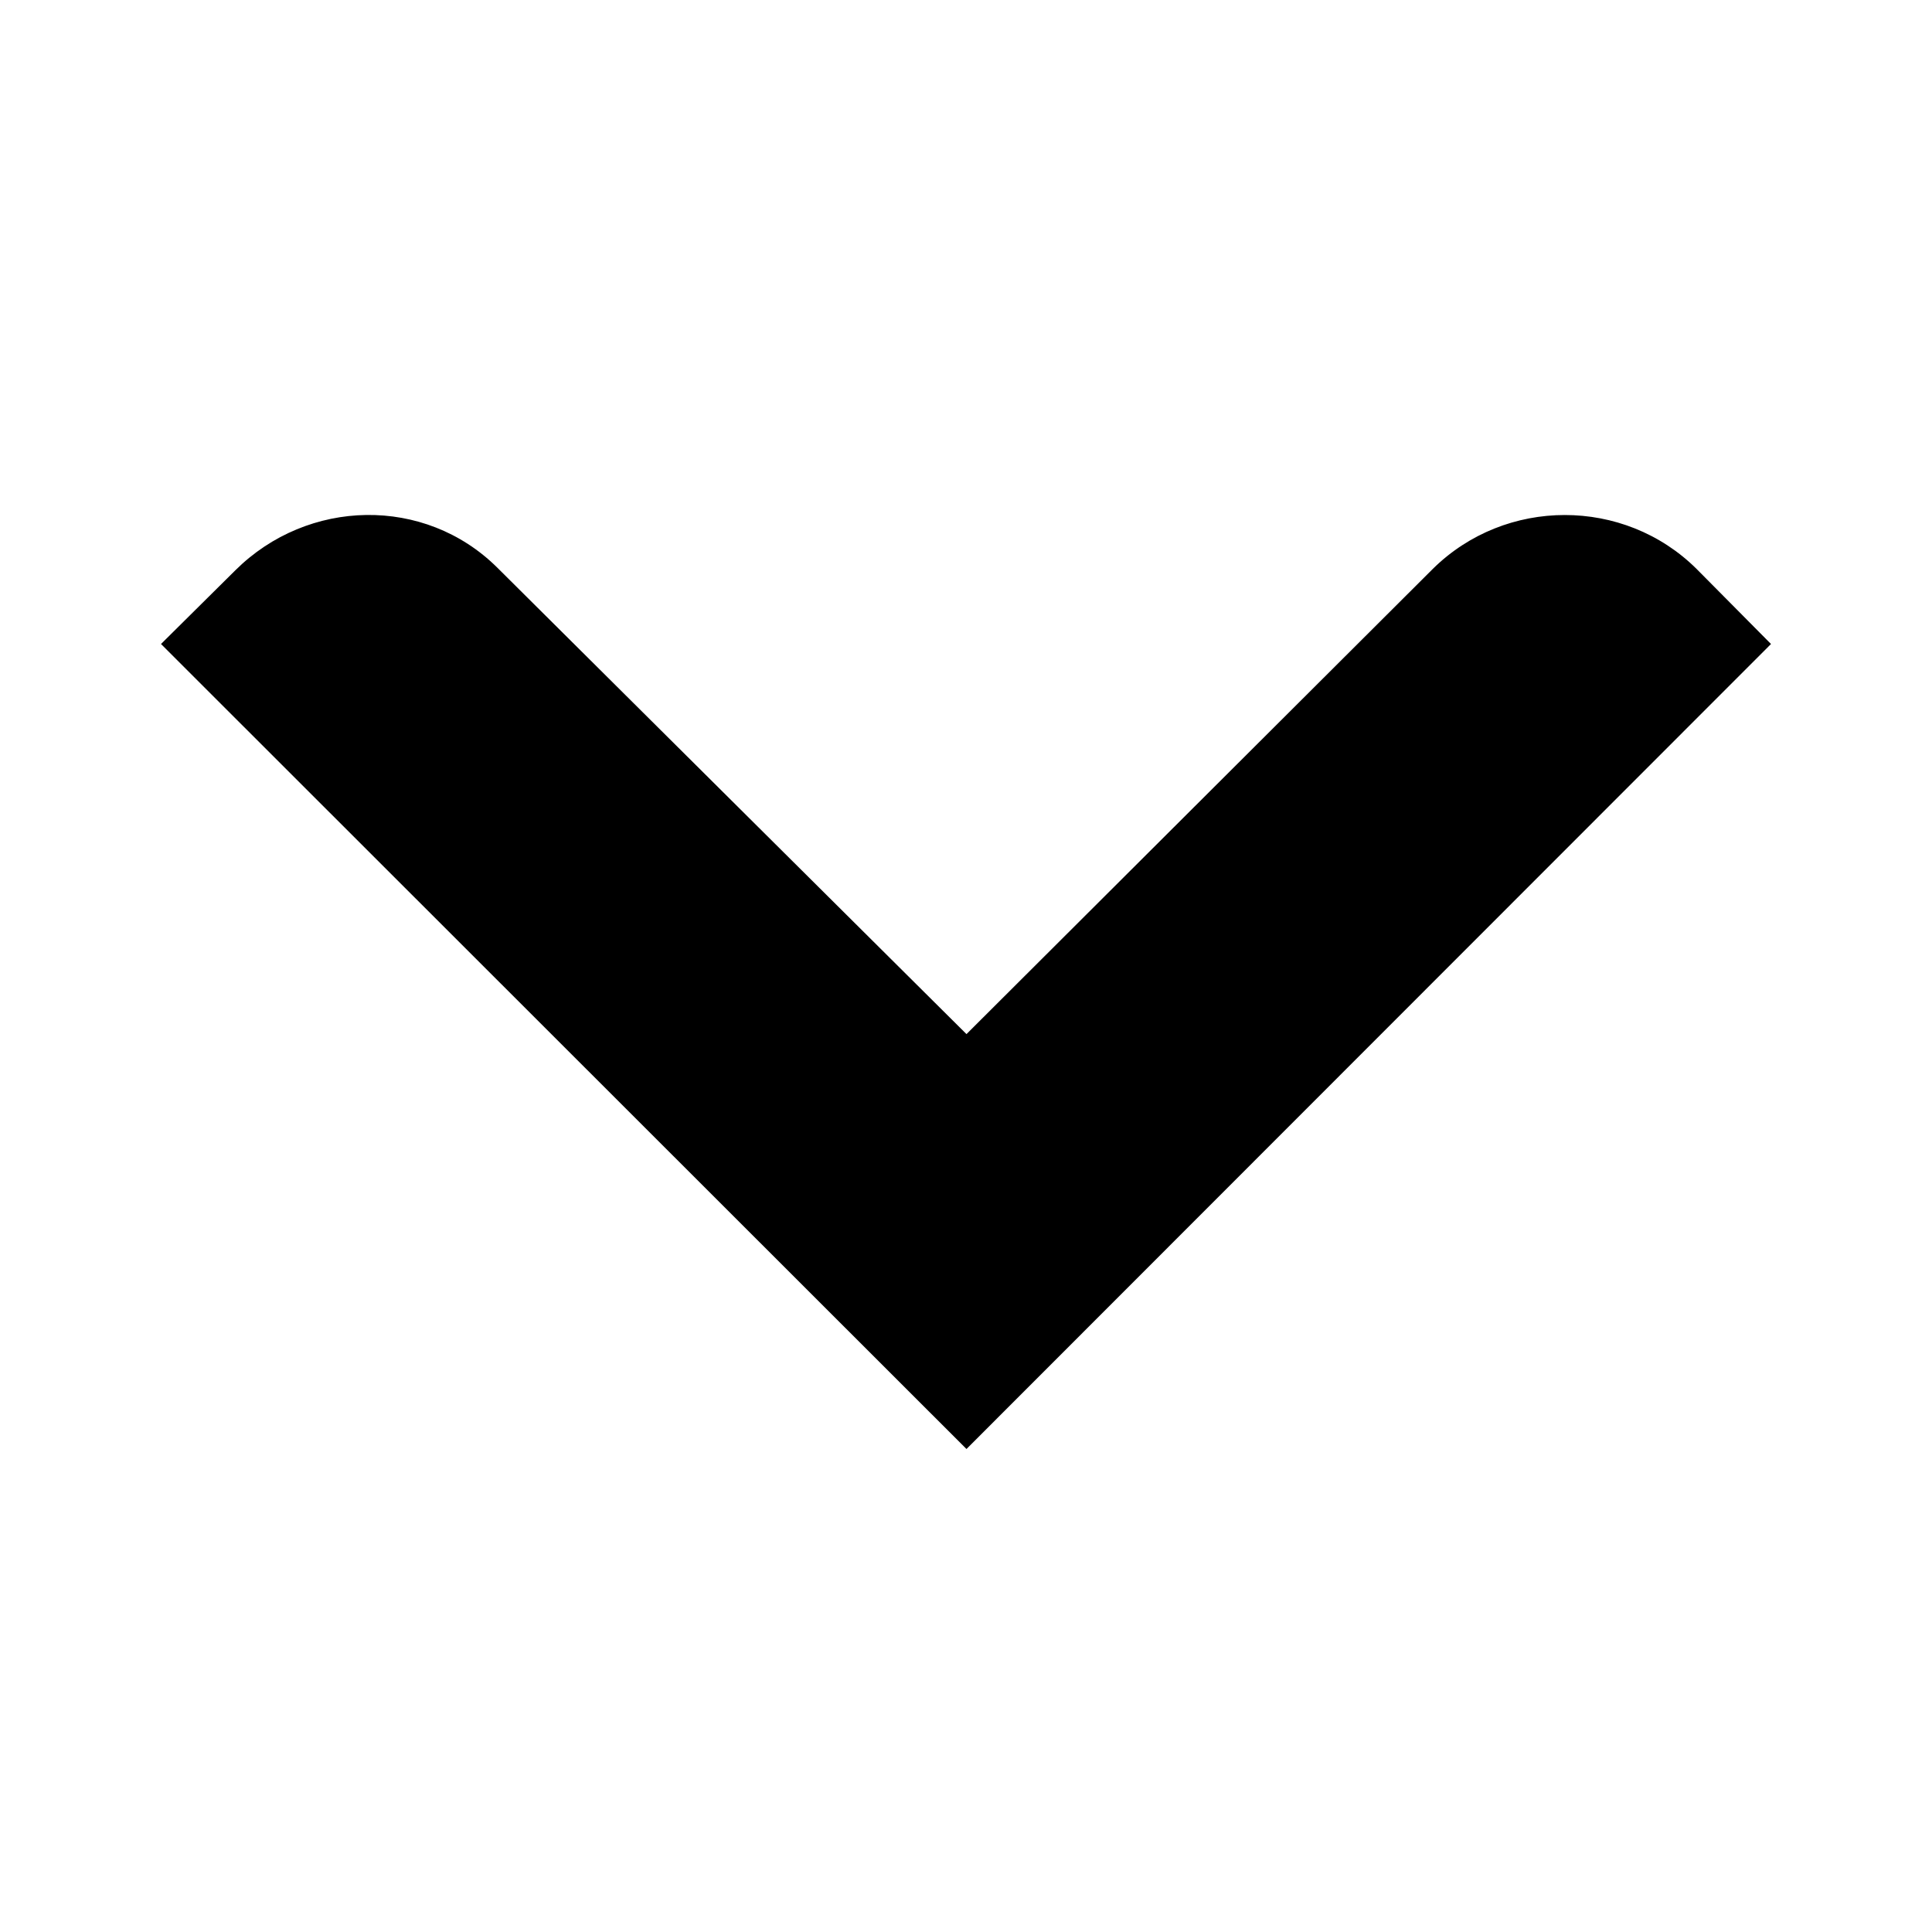
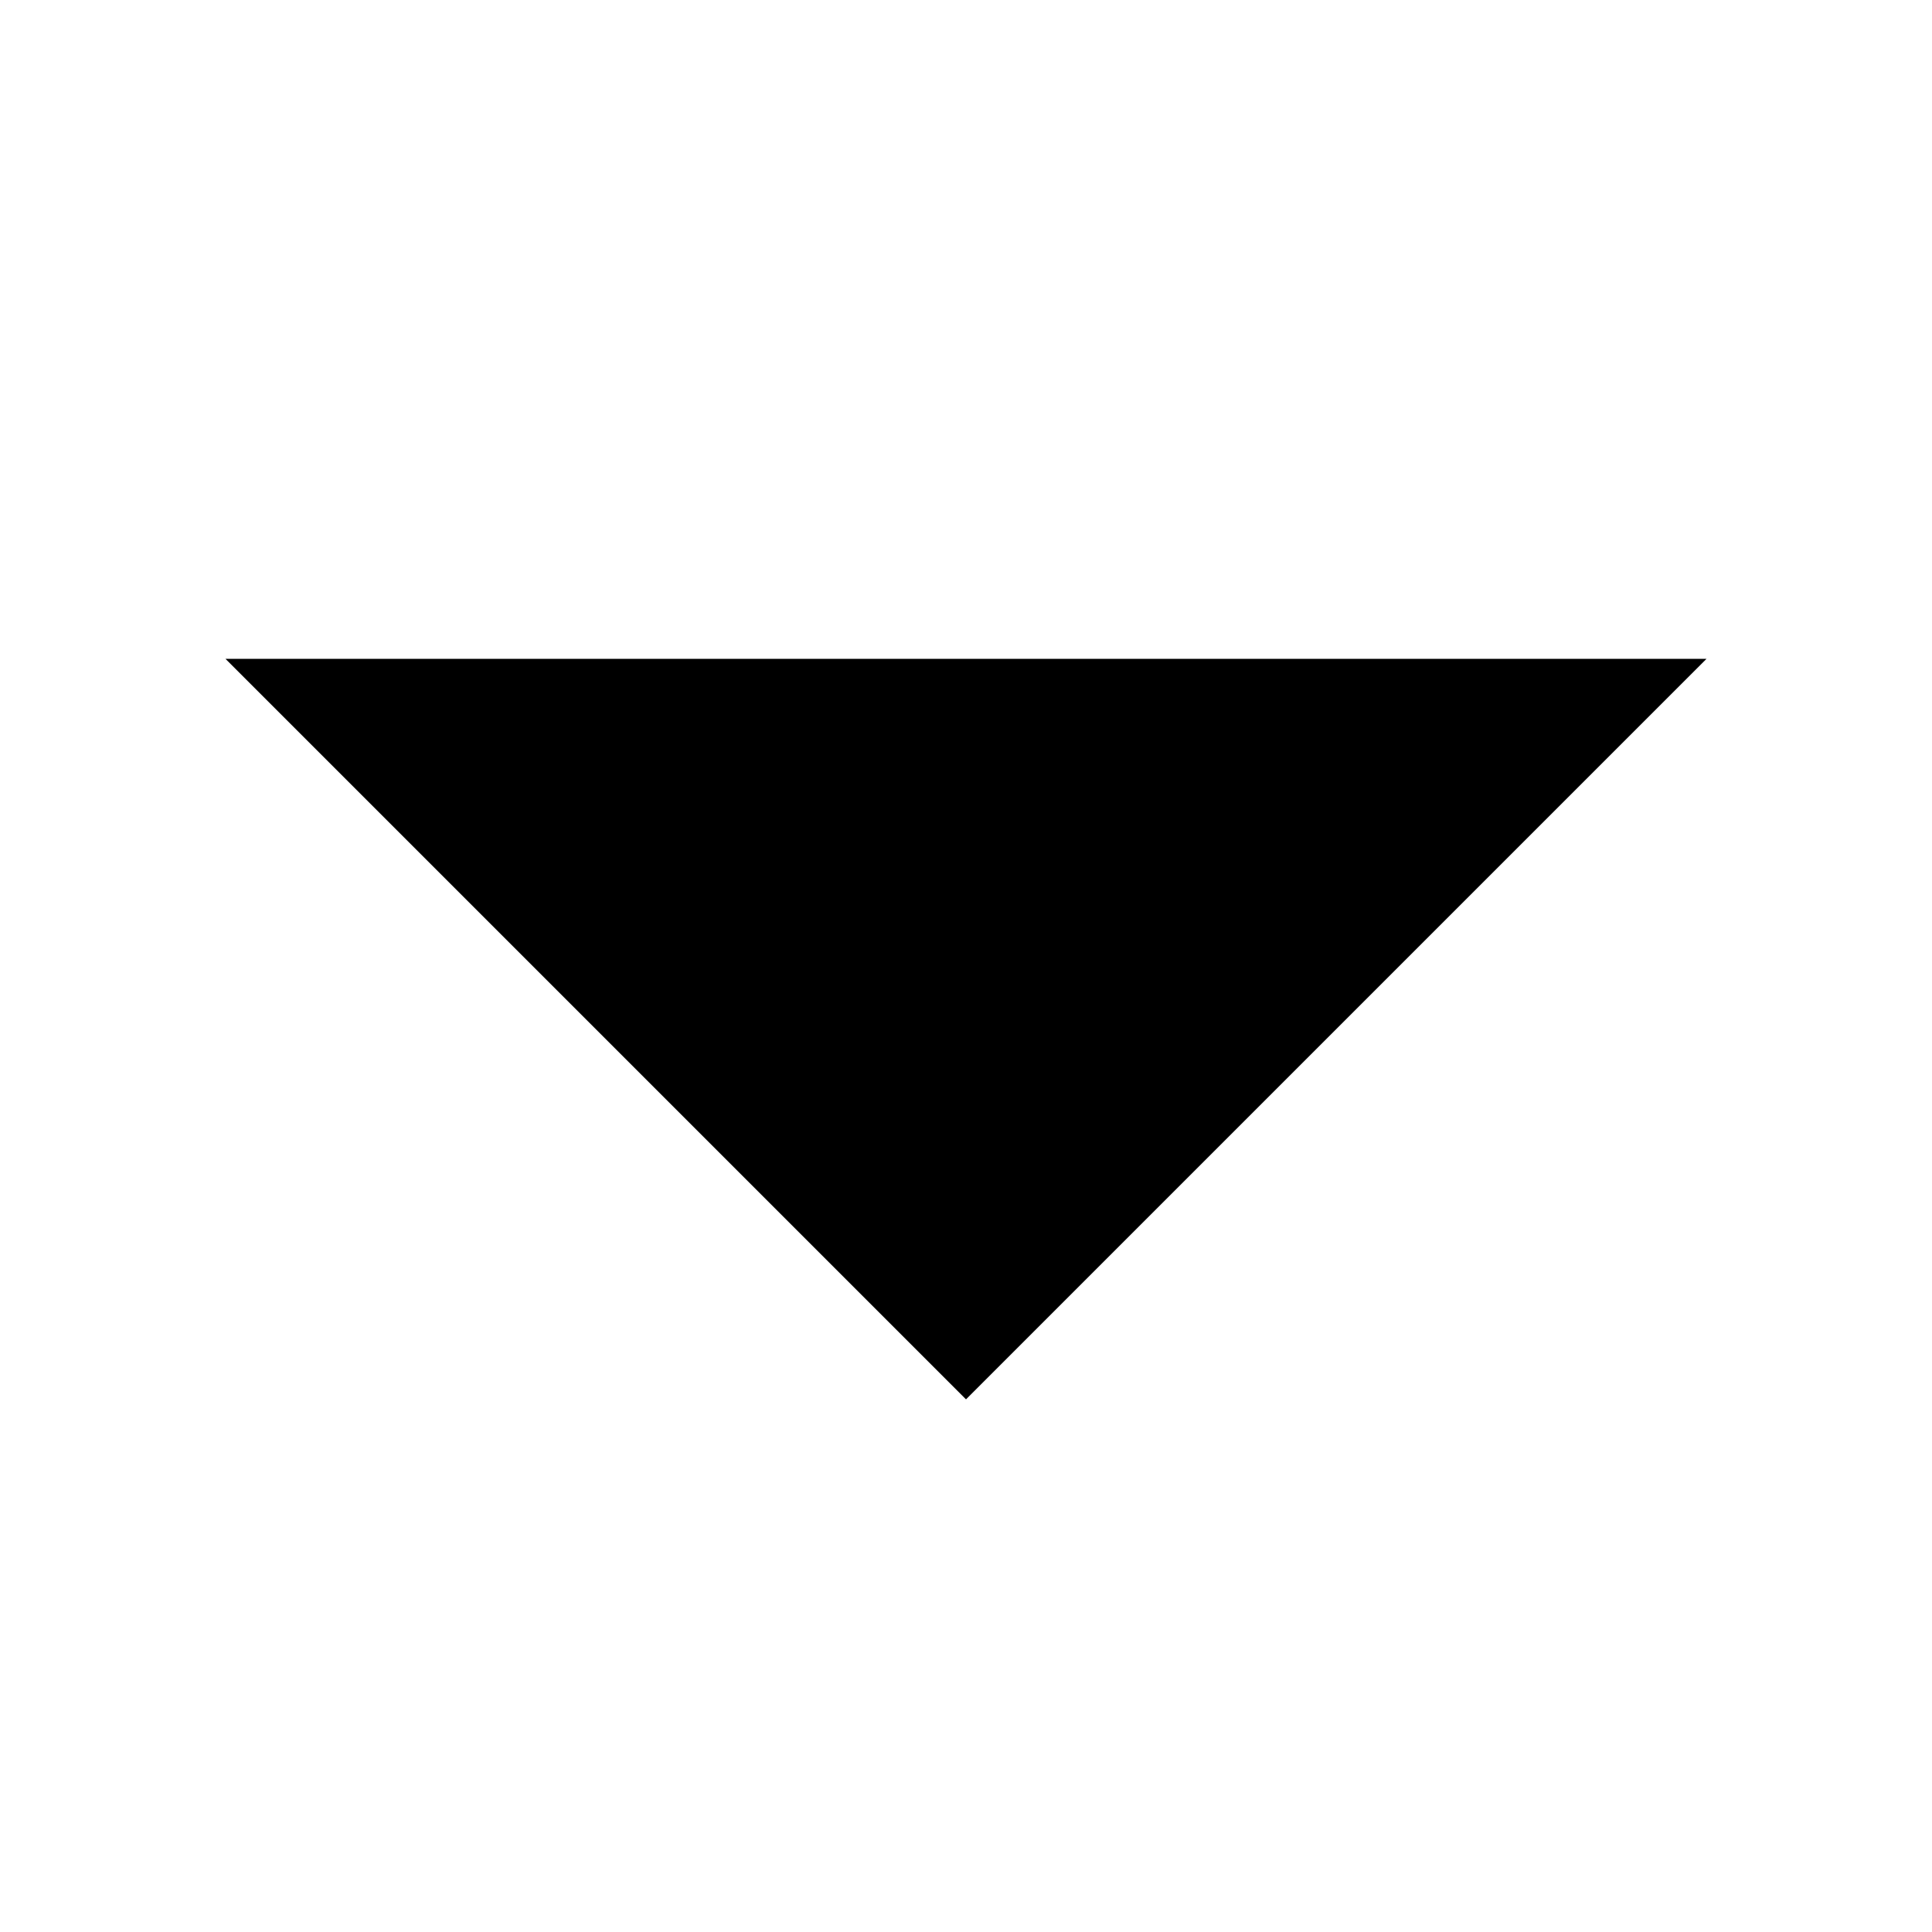
- <svg xmlns="http://www.w3.org/2000/svg" width="12" height="12" viewBox="0 0 12 12">
+ <svg xmlns="http://www.w3.org/2000/svg" version="1.1" id="Layer_1" x="0px" y="0px" viewBox="0 0 1000 1000" enable-background="new 0 0 1000 1000" xml:space="preserve">
  <g id="down">
-     <path id="arrow" d="M11 4l-.463-.467c-.45-.446-1.186-.445-1.637 0l-2.897 2.89-2.915-2.898c-.45-.446-1.176-.43-1.626.017L1 4l5.003 5v-.01V9L11 4" />
+     <path id="arrow" d="M883.3,341H116.7L500,724.3l0,0l0,0L883.3,341" />
  </g>
</svg>
